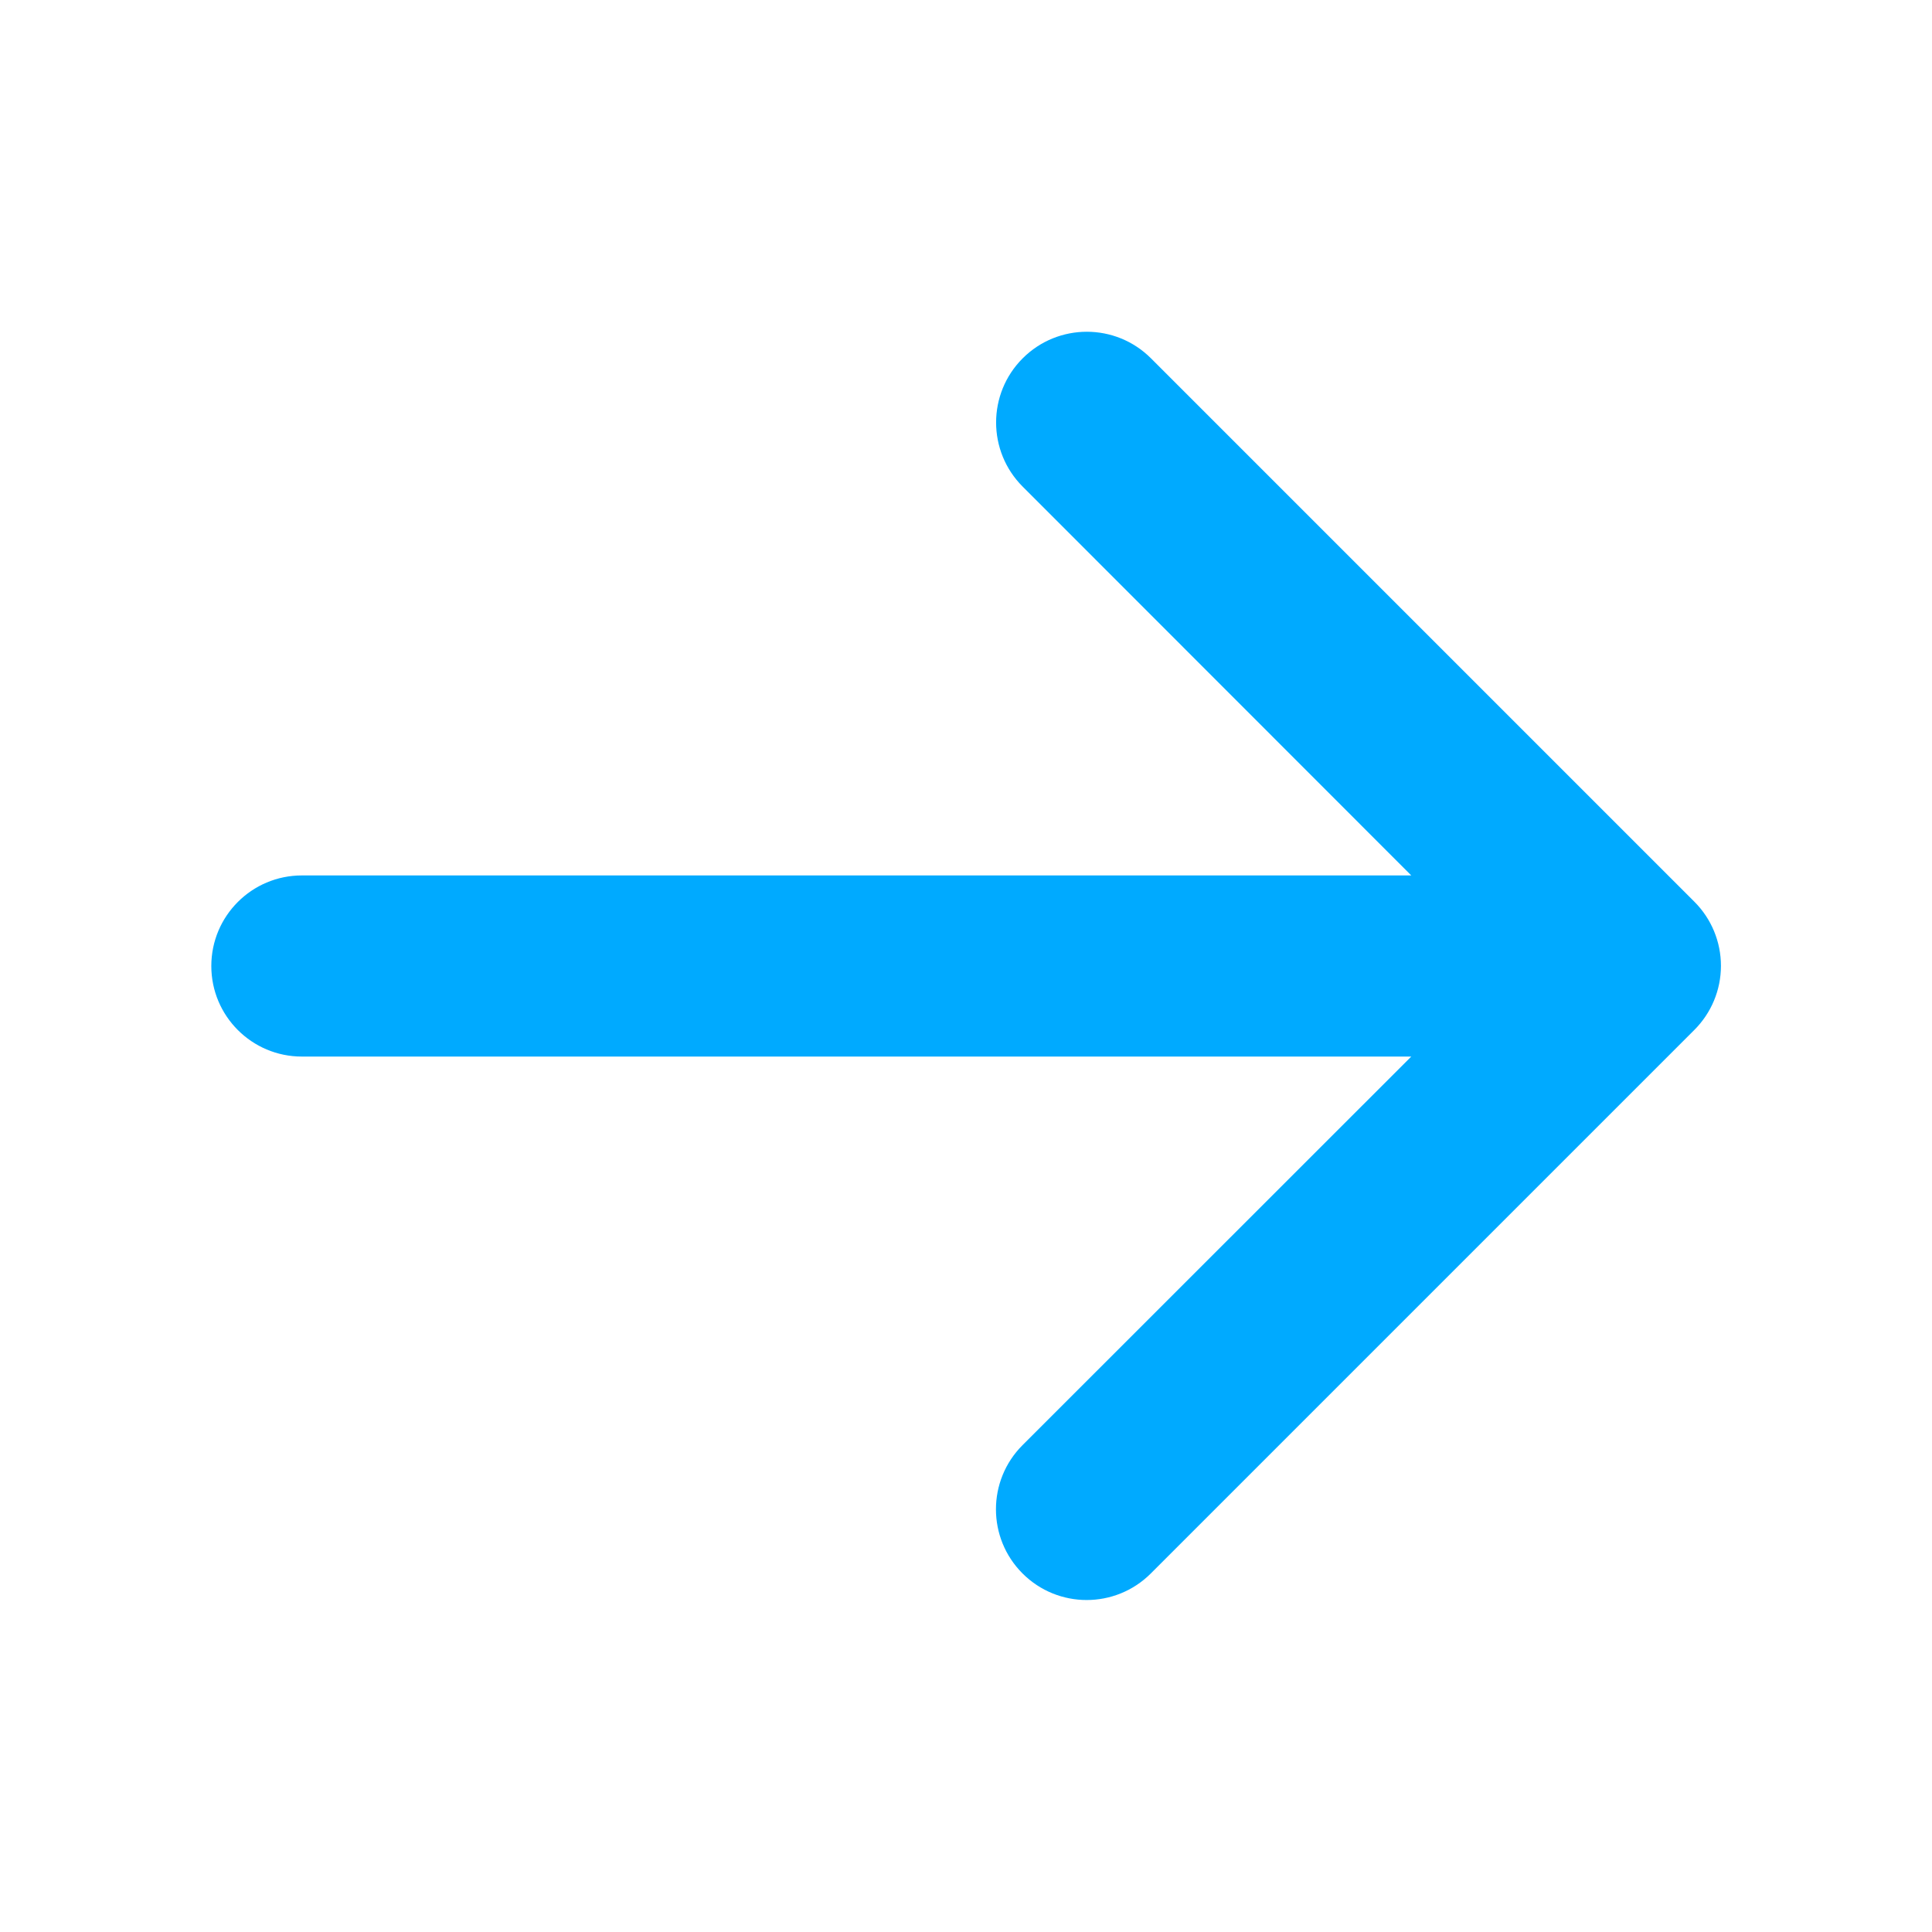
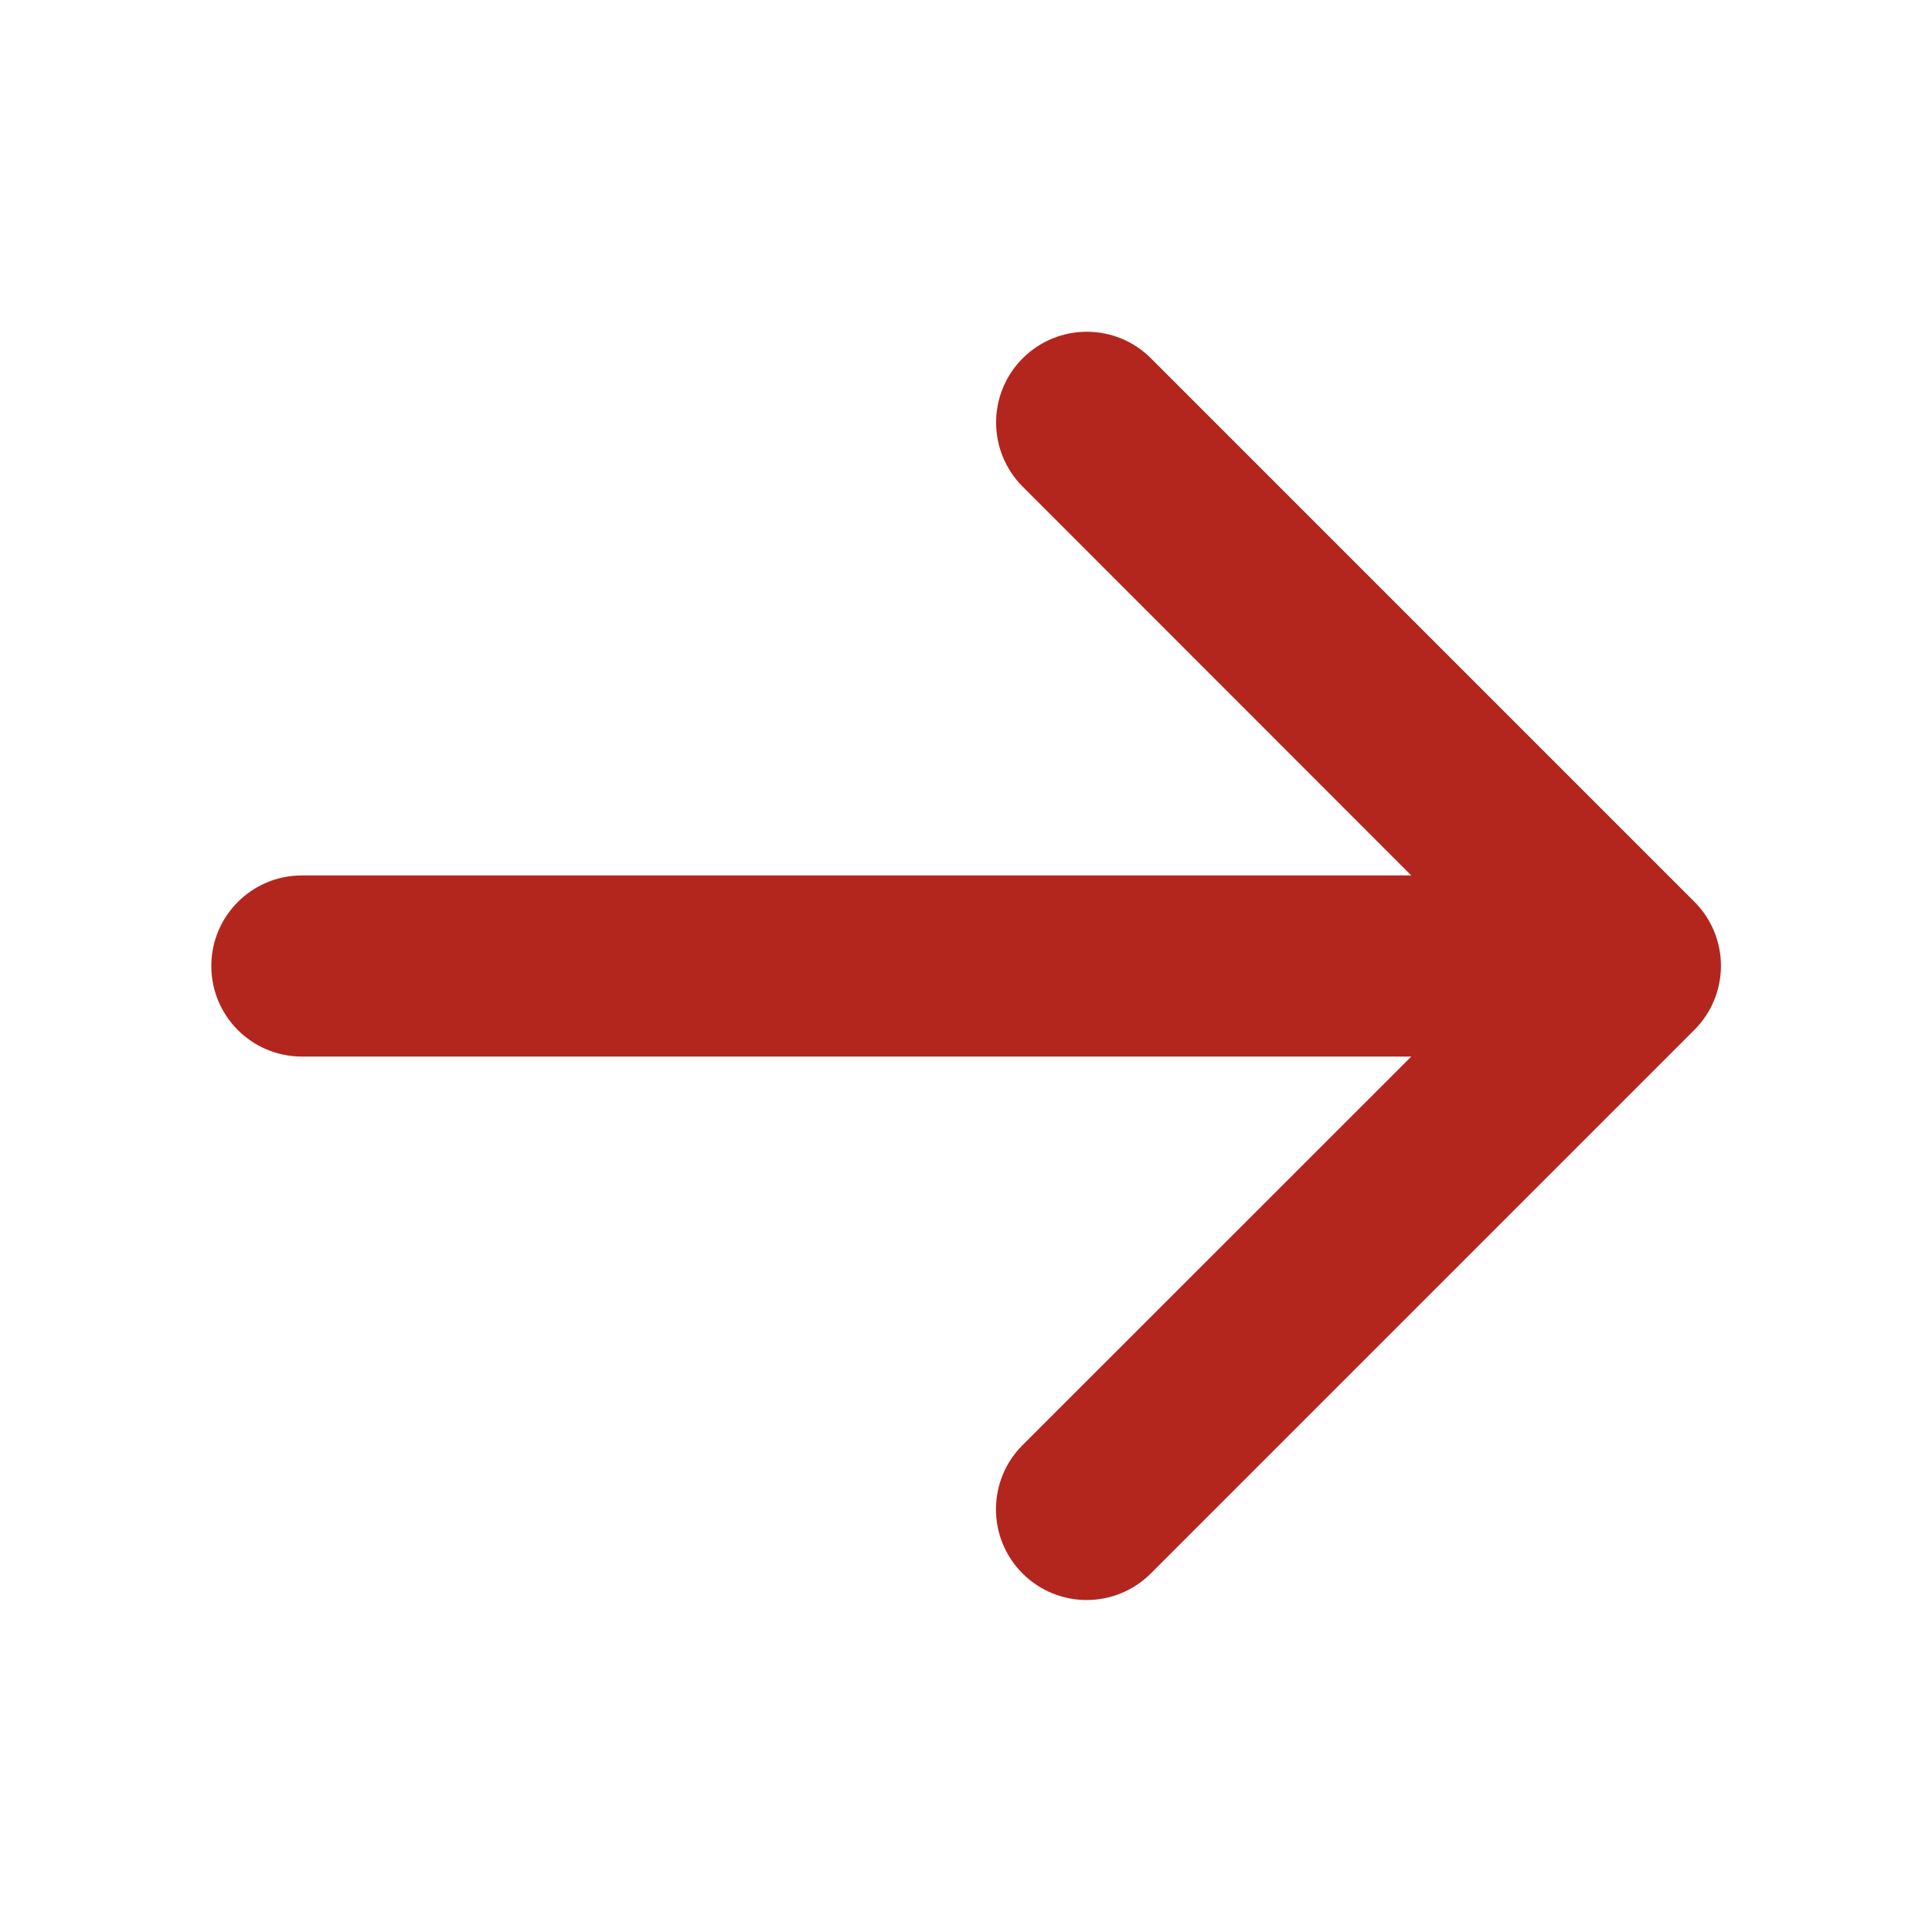
- <svg xmlns="http://www.w3.org/2000/svg" viewBox="0 0 256 256" focusable="false" color="rgb(0, 170, 255)" style="user-select: none; width: 13px; height: 13px; display: inline-block; fill: rgb(0, 170, 255); color: rgb(0, 170, 255); flex-shrink: 0;">
-   <g color="rgb(0, 170, 255)" weight="bold">
+ <svg xmlns="http://www.w3.org/2000/svg" viewBox="0 0 256 256" focusable="false" color="#b3261e" style="user-select: none; width: 13px; height: 13px; display: inline-block; fill: #b3261e; color: #b3261e; flex-shrink: 0;">
+   <g color="#b3261e" weight="bold">
    <path d="M224.49,136.49l-72,72a12,12,0,0,1-17-17L187,140H40a12,12,0,0,1,0-24H187L135.51,64.48a12,12,0,0,1,17-17l72,72A12,12,0,0,1,224.49,136.49Z" />
  </g>
</svg>
